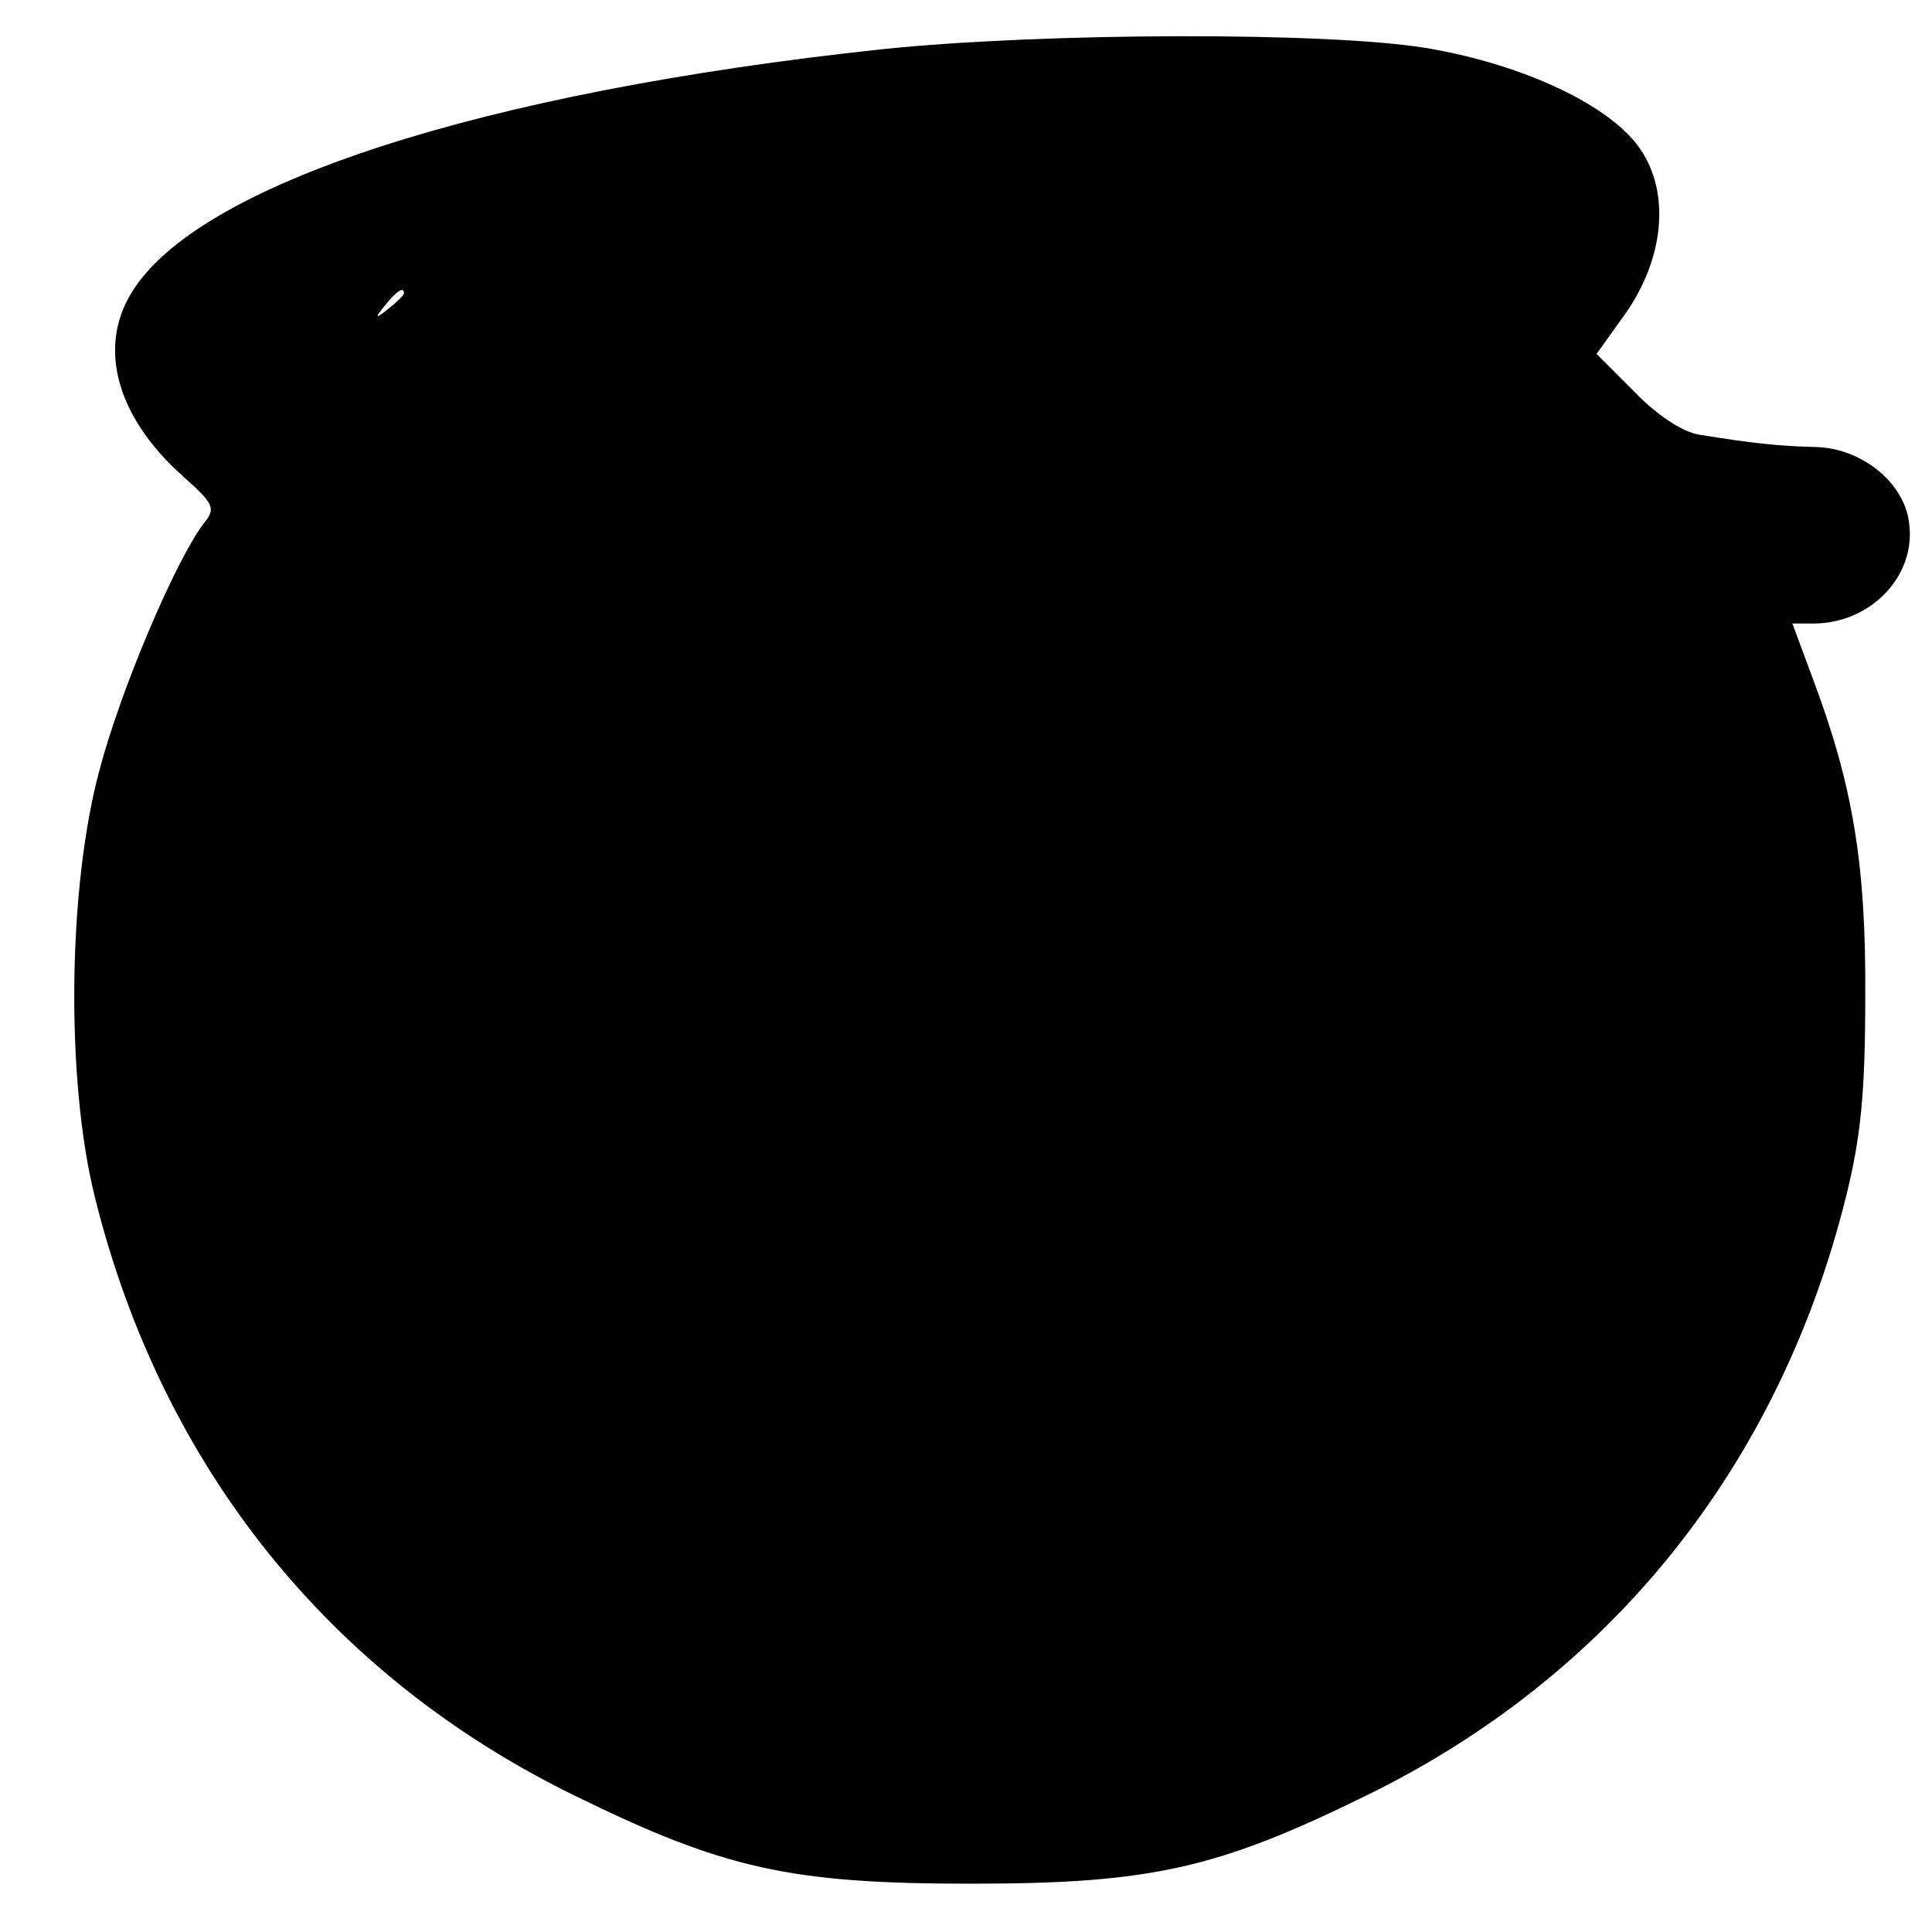
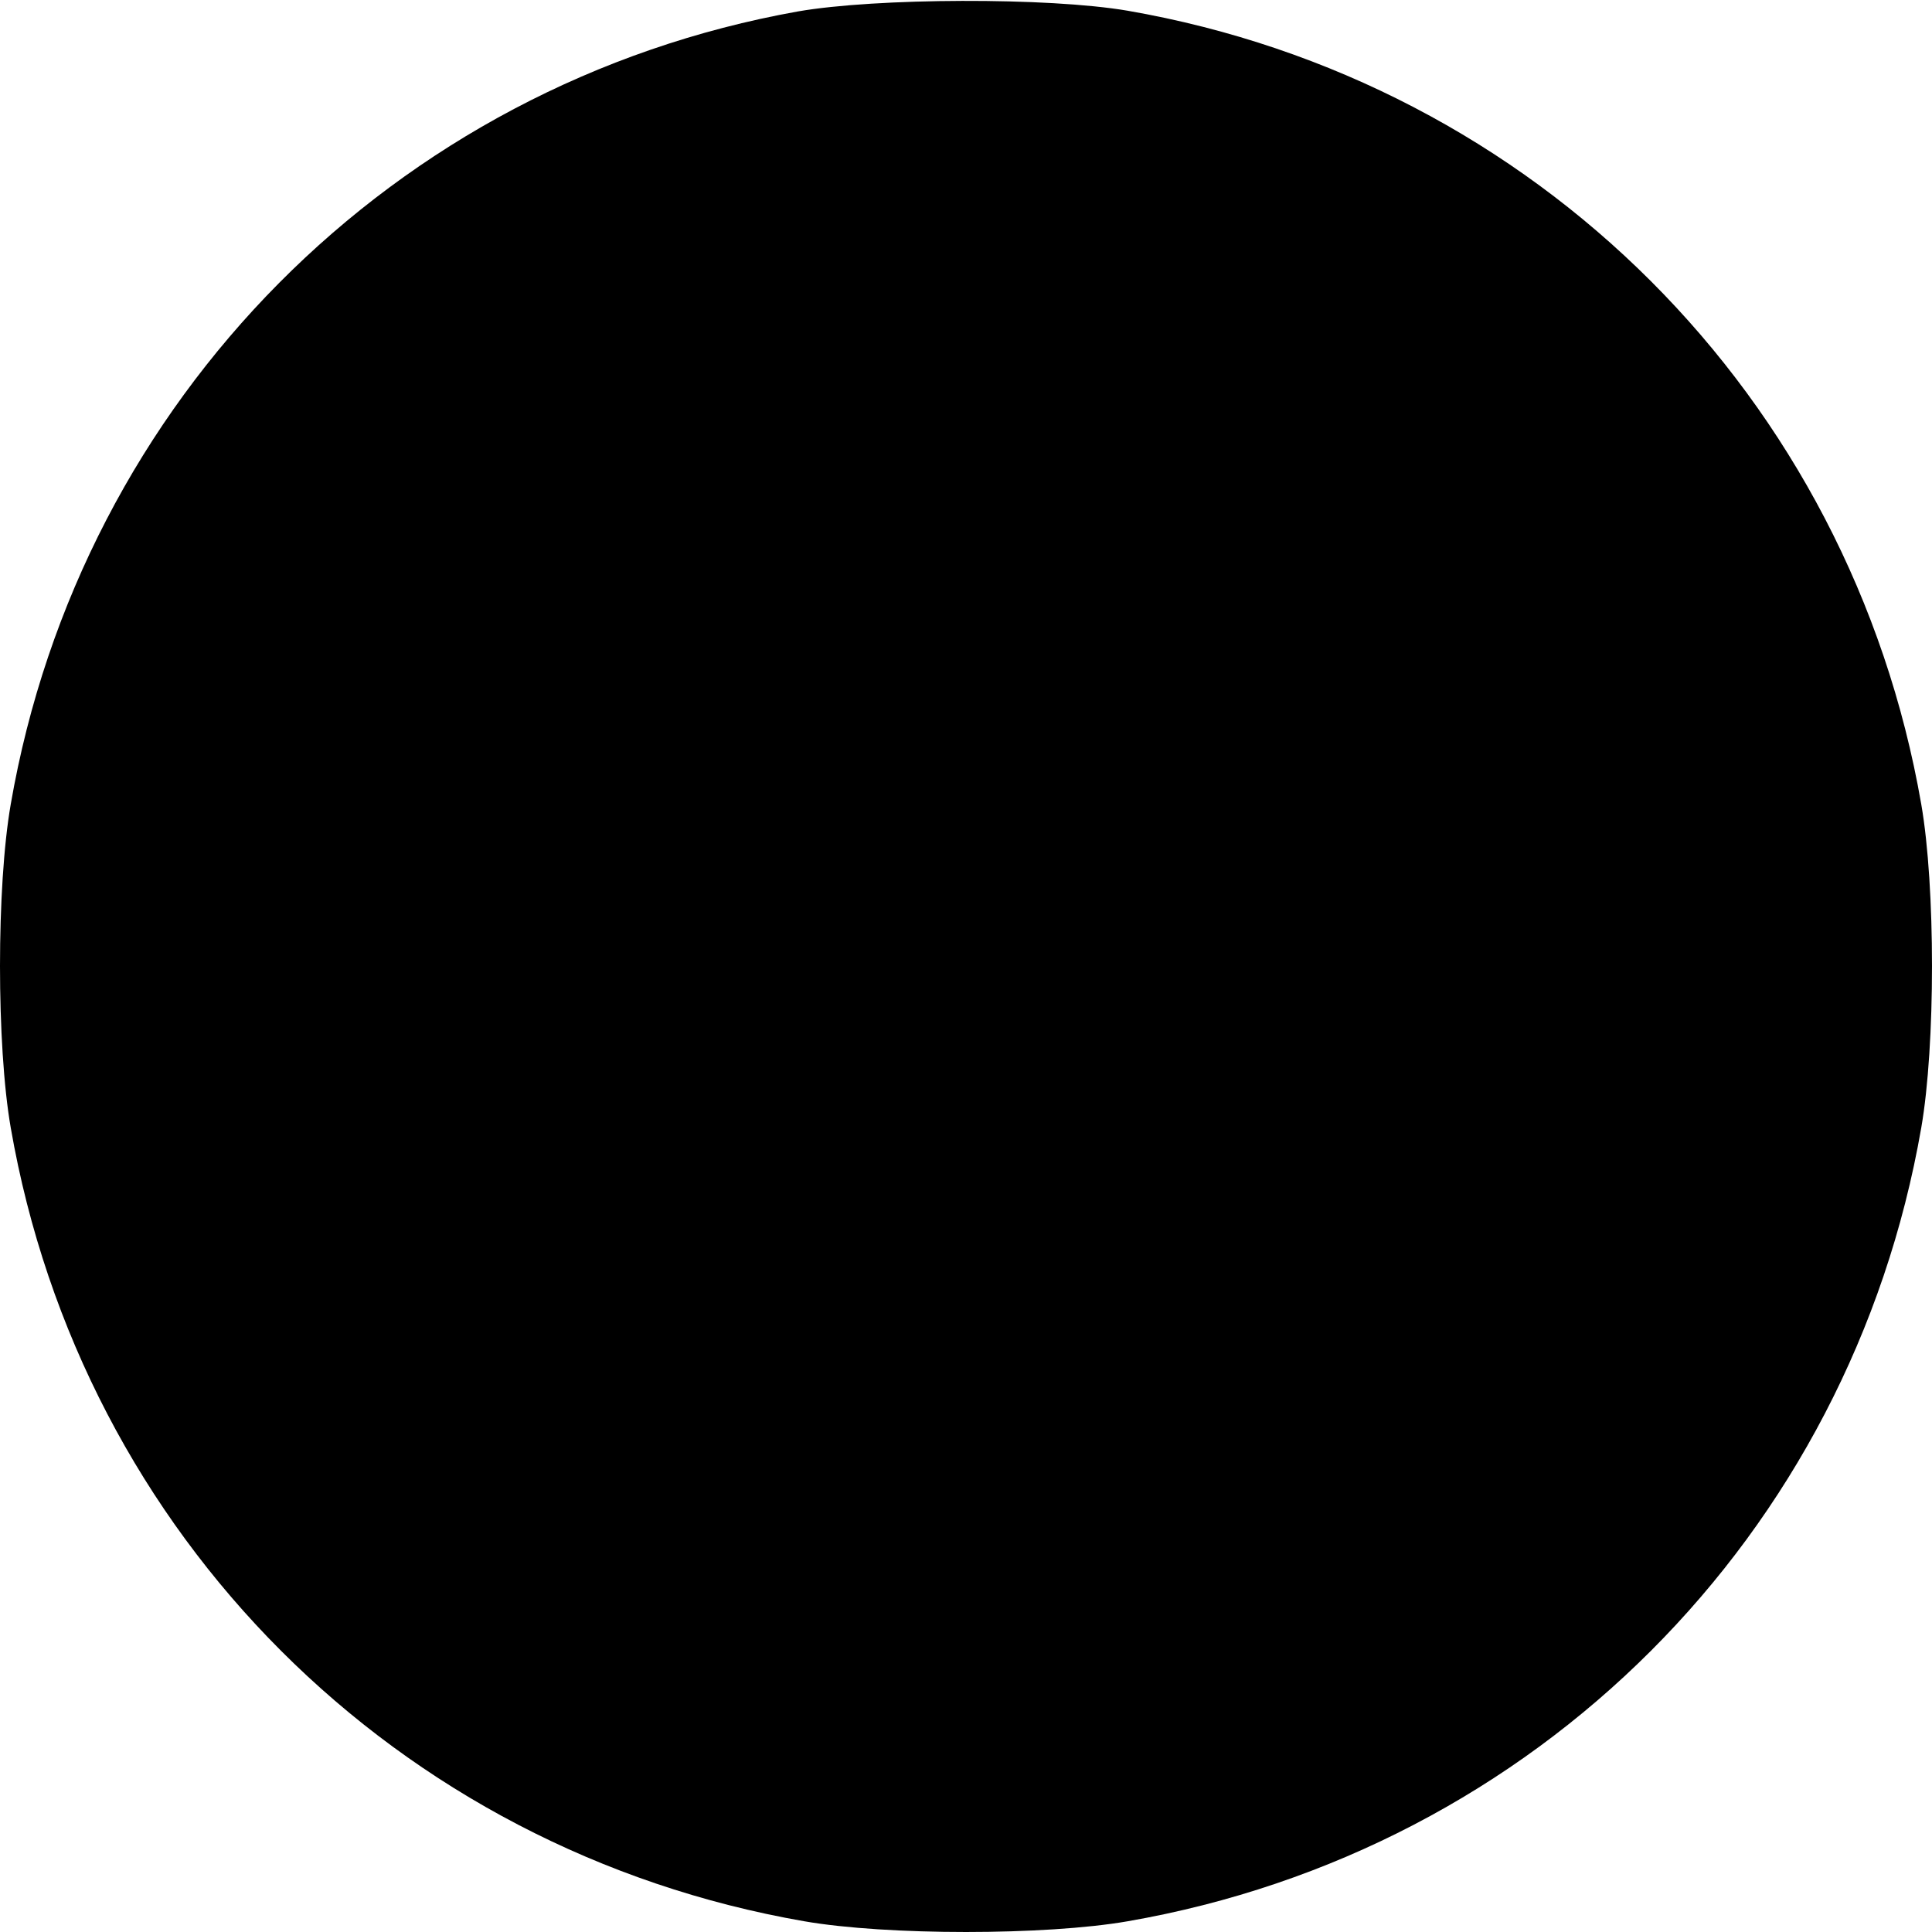
- <svg xmlns="http://www.w3.org/2000/svg" version="1.0" width="220pt" height="220pt" viewBox="0 0 220 220" preserveAspectRatio="xMidYMid meet">
-   <g transform="translate(0,220) scale(0.1,-0.1)" fill="#000000" stroke="none">
-     <path d="M1005 2144 c-458 -49 -780 -154 -855 -277 -39 -63 -17 -142 58 -209 36 -32 38 -37 24 -54 -32 -42 -95 -190 -119 -282 -36 -134 -38 -353 -5 -485 76 -307 268 -546 547 -682 169 -83 245 -100 450 -100 205 0 281 17 450 100 279 136 471 376 547 682 17 68 22 119 22 228 1 150 -14 241 -60 363 l-23 62 24 0 c65 0 117 54 109 114 -5 46 -54 86 -107 87 -41 1 -70 4 -132 14 -19 3 -48 22 -74 49 l-43 43 33 46 c44 63 51 137 17 187 -33 49 -131 96 -242 115 -112 19 -438 18 -621 -1z m-545 -278 c0 -2 -8 -10 -17 -17 -16 -13 -17 -12 -4 4 13 16 21 21 21 13z" />
+ <svg xmlns="http://www.w3.org/2000/svg" version="1.0" width="270pt" height="270pt" viewBox="0 0 270 270" preserveAspectRatio="xMidYMid meet">
+   <g transform="translate(0,270) scale(0.1,-0.1)" fill="#000000" stroke="none">
+     <path d="M1115 2684 c-565 -101 -1002 -542 -1100 -1108 -20 -115 -20 -337 0 -452 99 -570 539 -1010 1109 -1109 115 -20 337 -20 452 0 570 99 1010 539 1109 1109 20 115 20 337 0 452 -99 570 -539 1010 -1109 1109 -111 19 -352 18 -461 -1z" />
  </g>
</svg>
